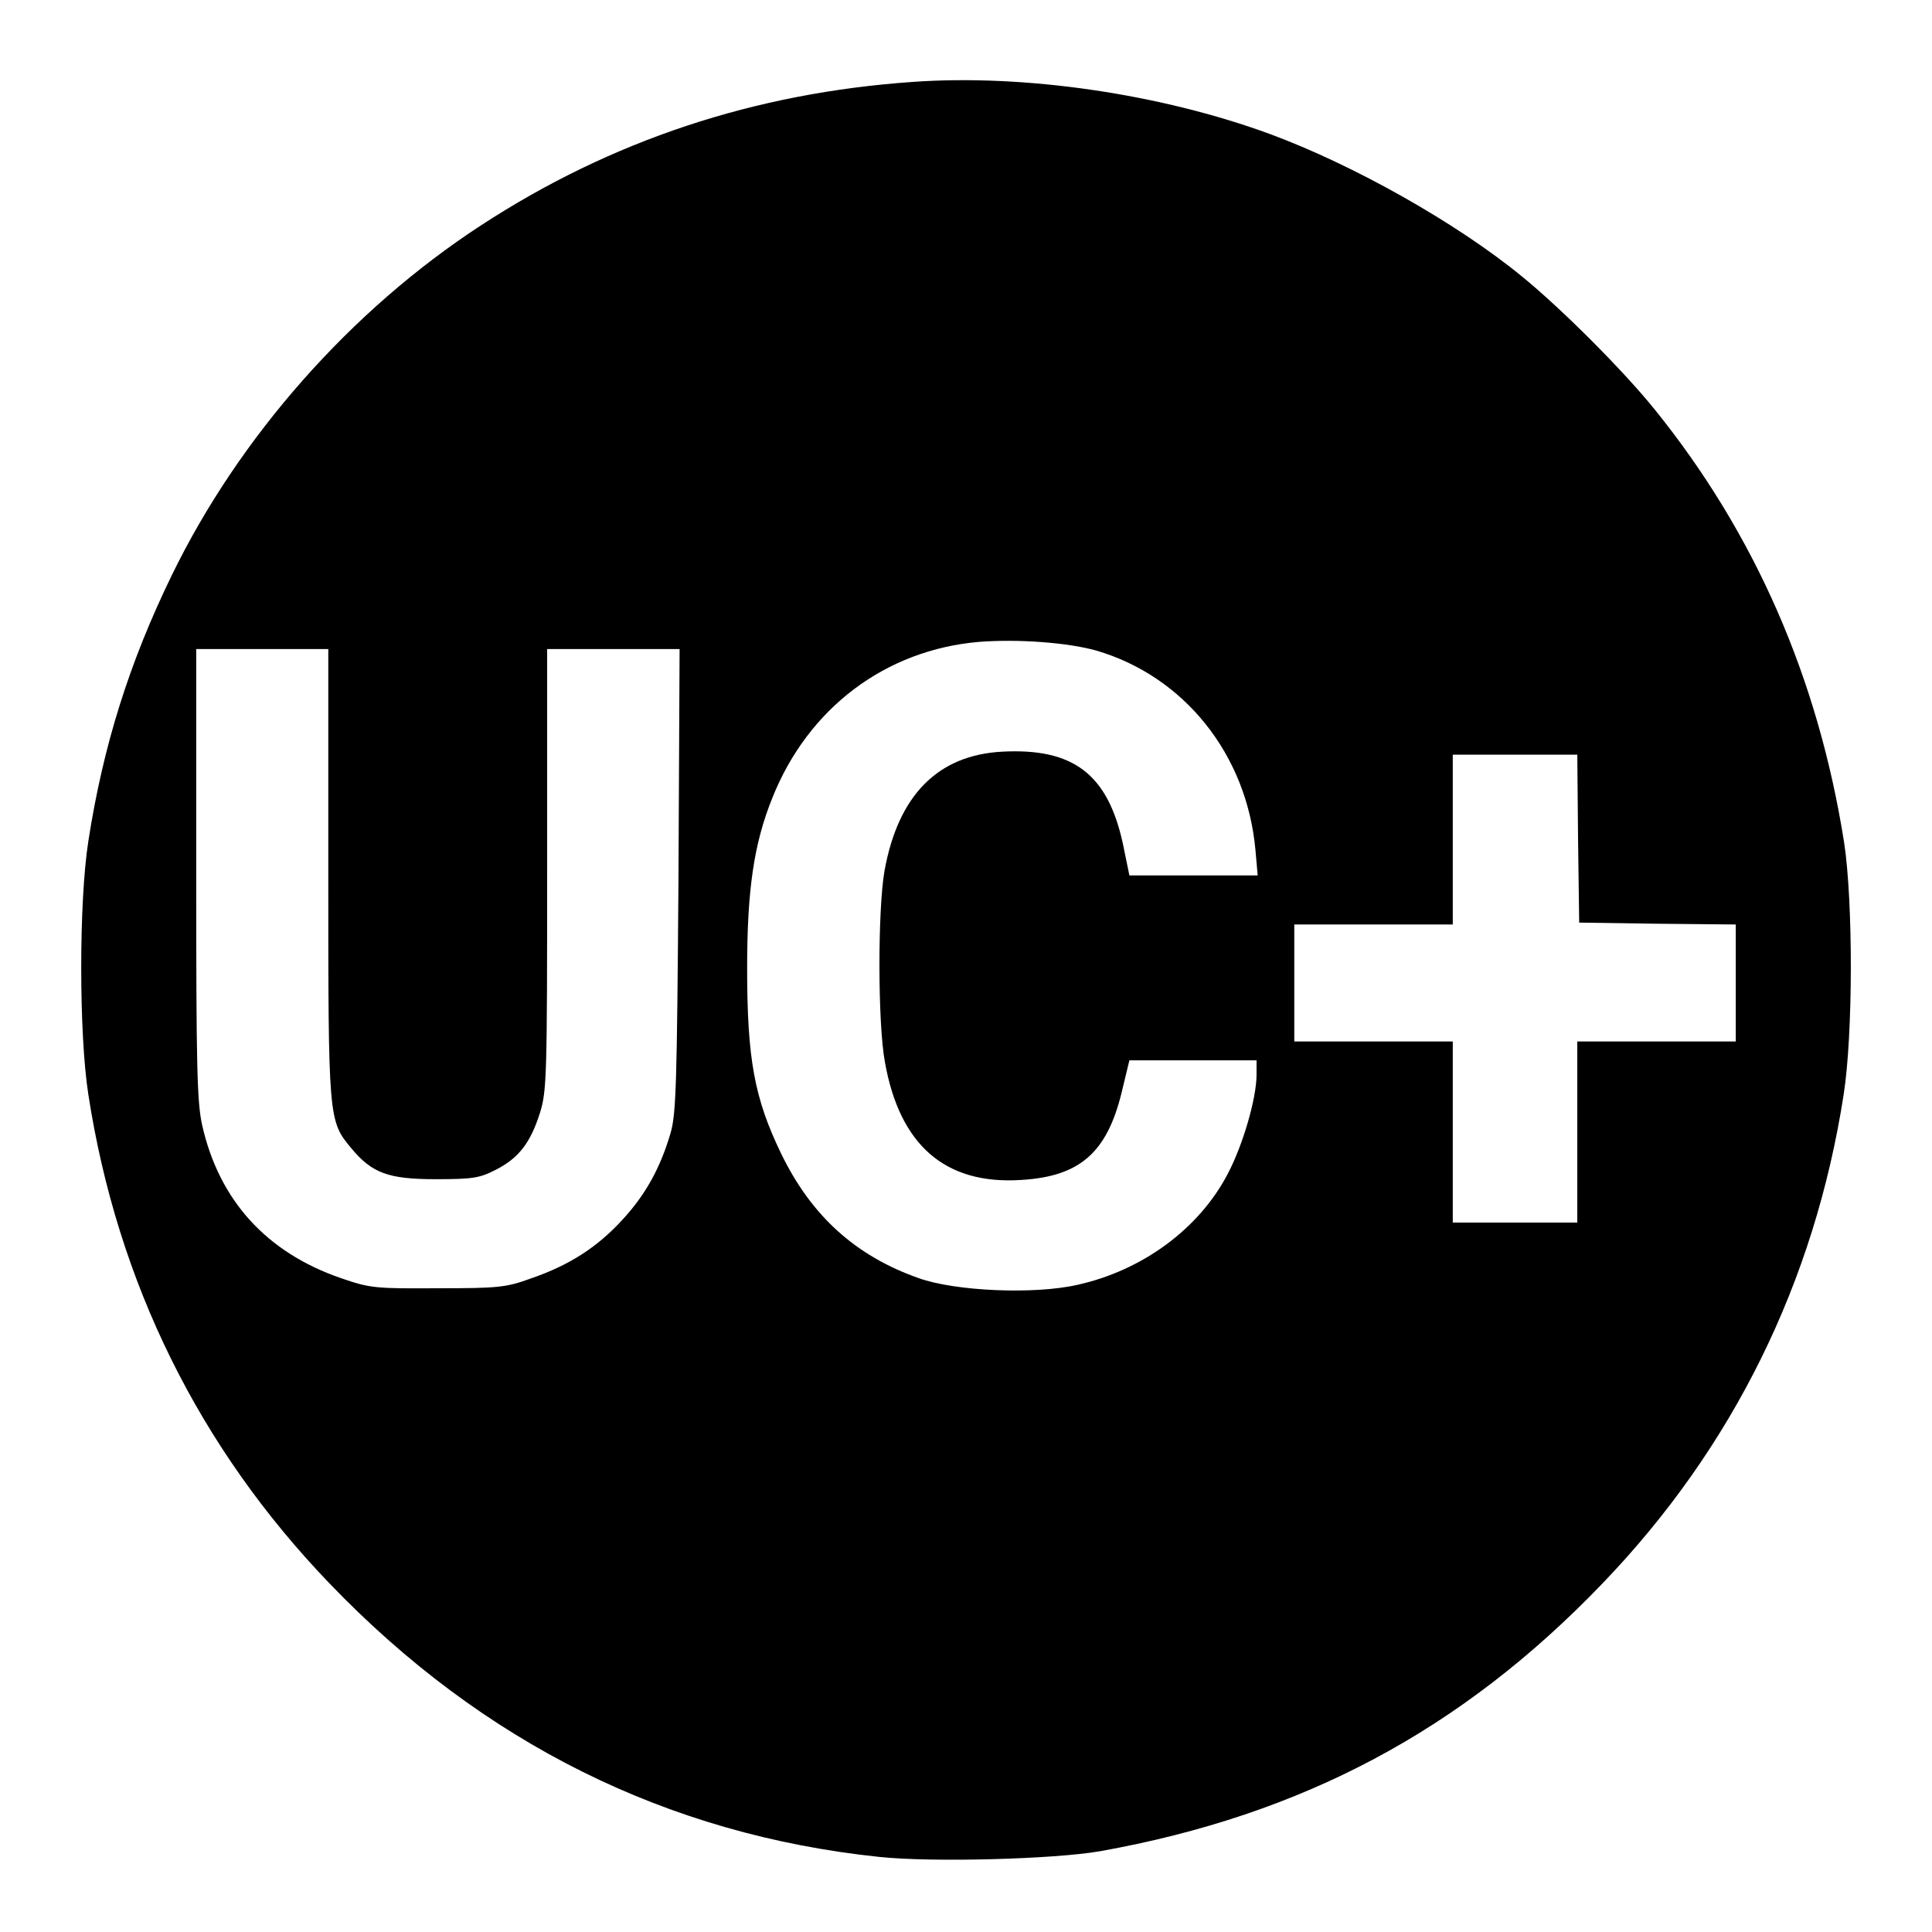
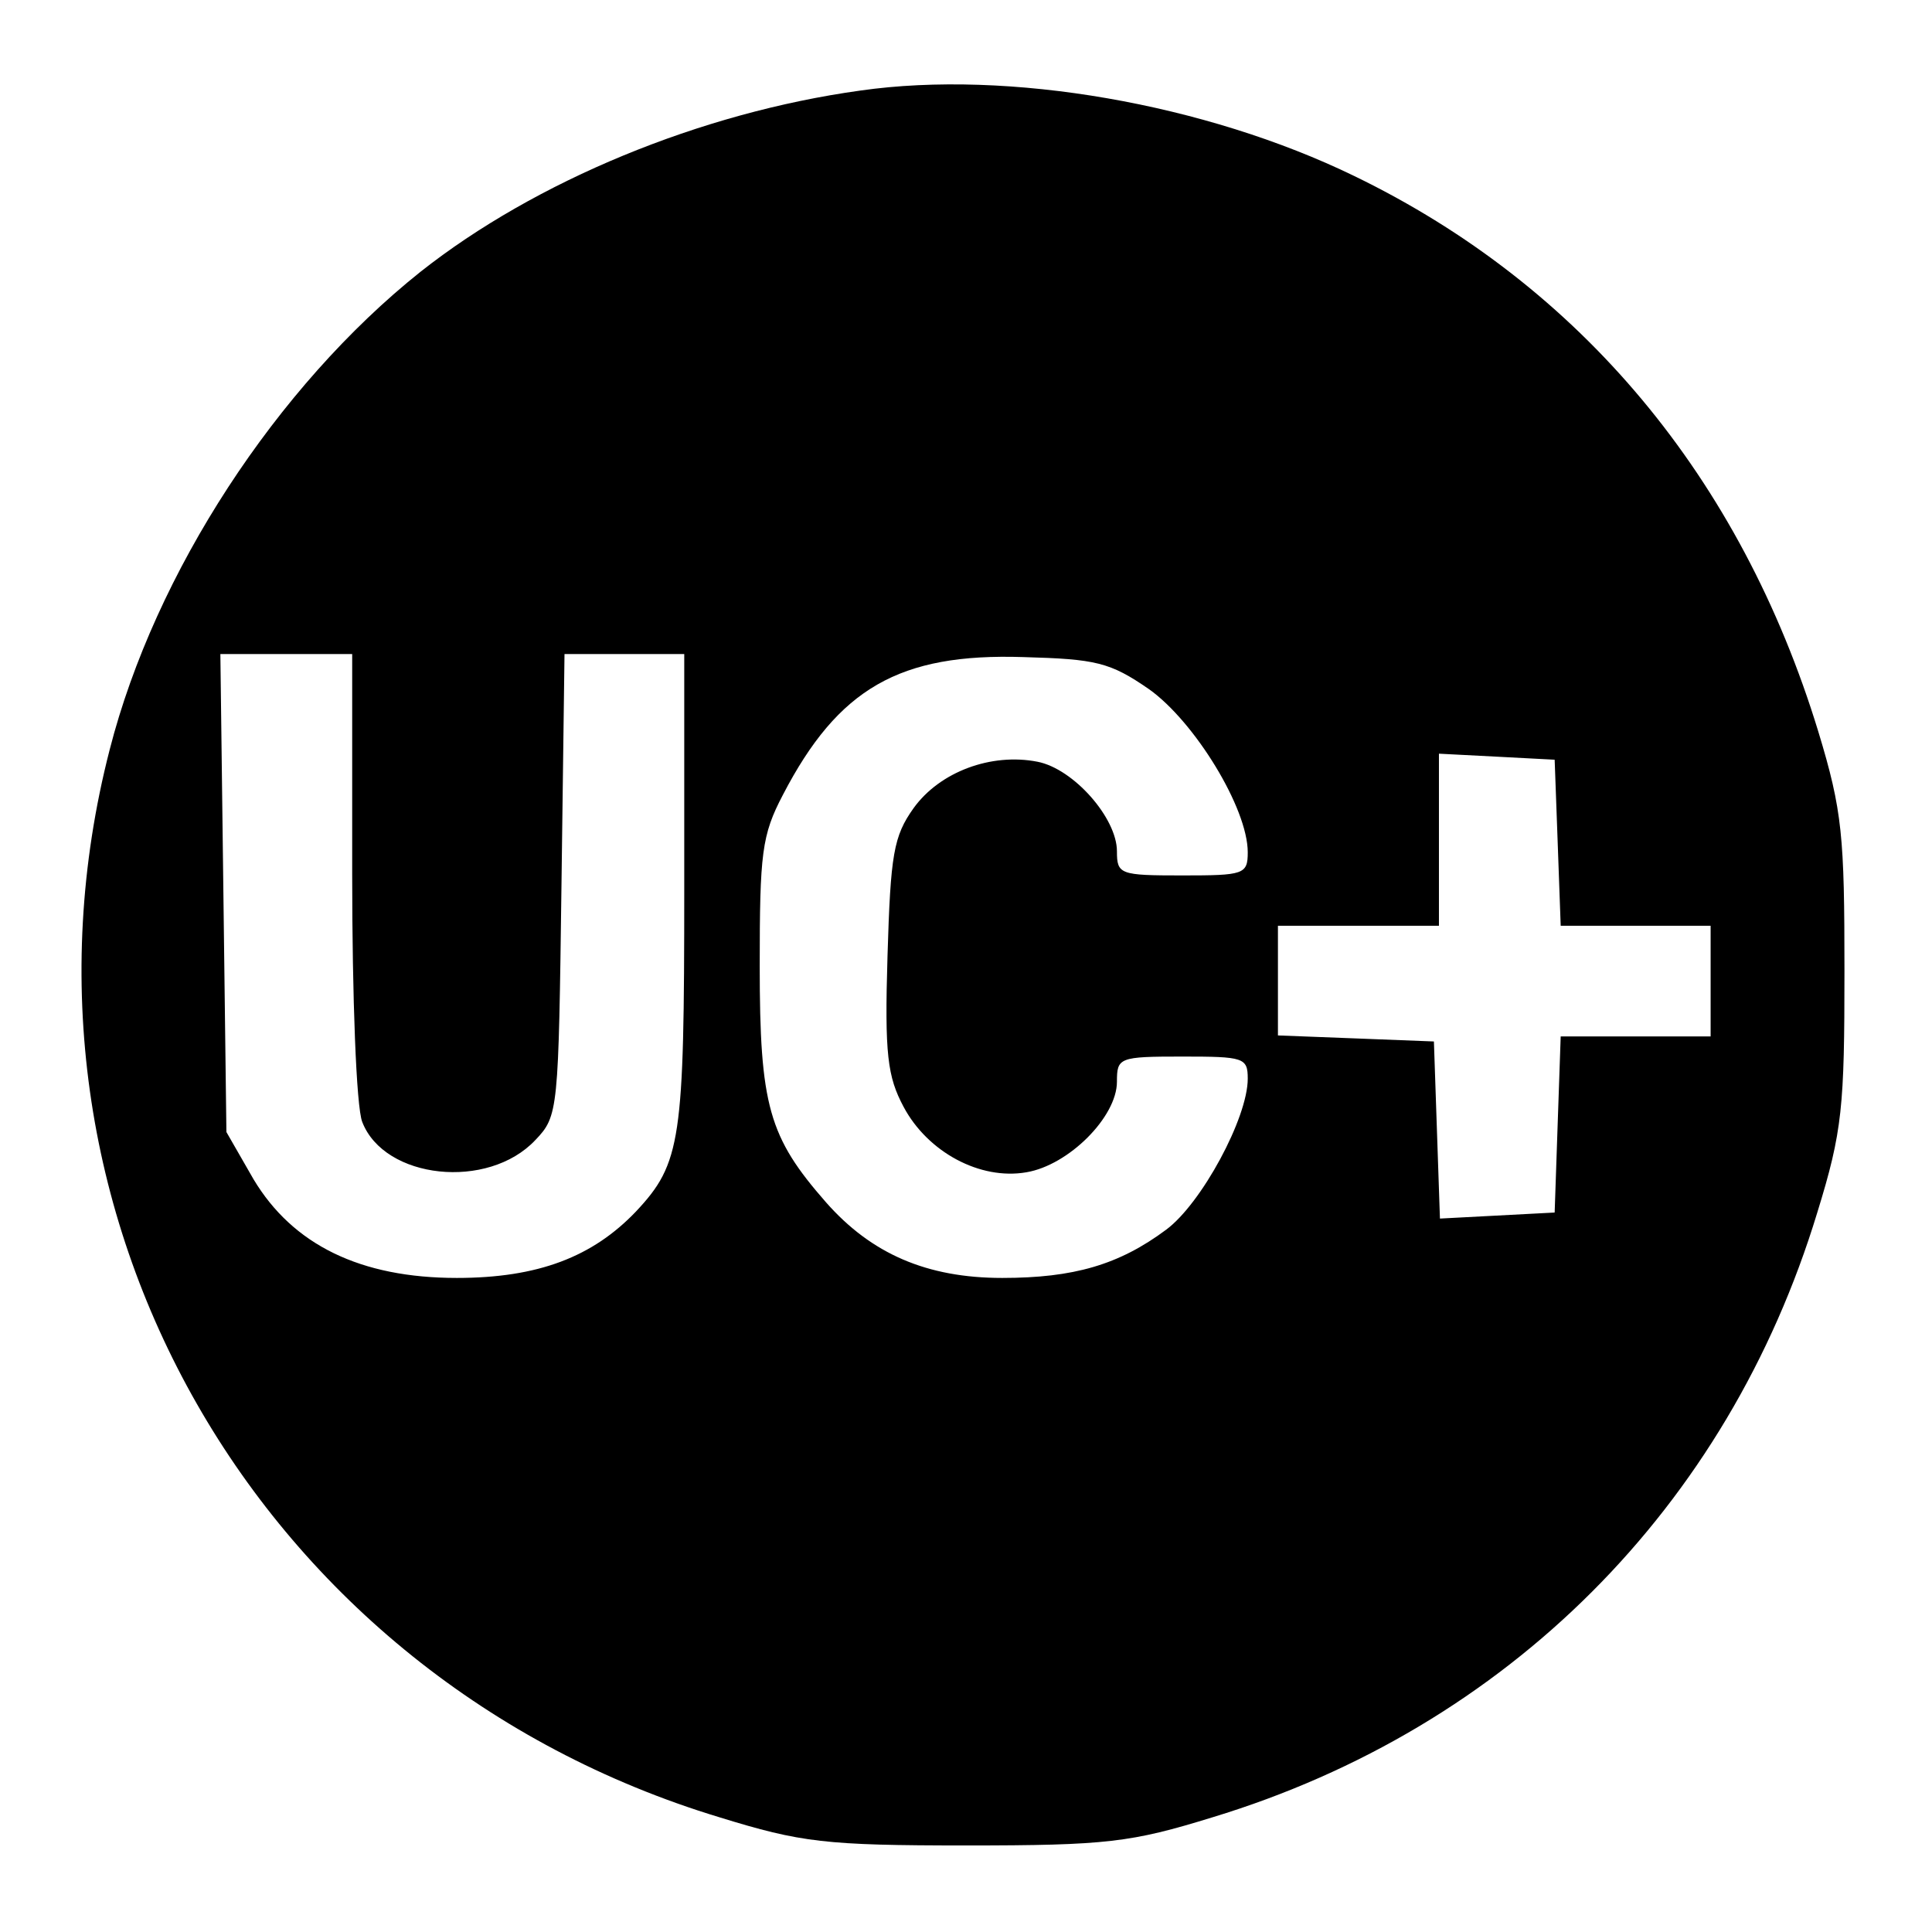
- <svg xmlns="http://www.w3.org/2000/svg" version="1.0" width="512pt" height="512pt" viewBox="0 0 512 512" preserveAspectRatio="xMidYMid meet">
-   <g transform="translate(0,512) scale(0.1,-0.1)" fill="#000000" stroke="none">
-     <path d="M2420 4903 c-420 -29 -800 -155 -1145 -380 -345 -225 -641 -560 -820 -928 -112 -230 -182 -452 -221 -705 -25 -160 -25 -509 0 -670 77 -499 294 -937 639 -1296 406 -423 895 -666 1457 -725 142 -15 463 -6 585 15 536 96 958 320 1332 710 345 359 562 798 639 1296 25 161 25 511 1 668 -69 436 -237 819 -502 1147 -83 103 -247 267 -350 351 -174 143 -448 297 -670 379 -289 106 -649 159 -945 138z m485 -1507 c233 -68 399 -275 422 -528 l6 -68 -170 0 -170 0 -17 83 c-40 185 -131 255 -320 245 -171 -9 -276 -116 -312 -316 -18 -103 -18 -403 1 -506 39 -221 160 -326 361 -313 155 9 227 72 266 230 l21 87 169 0 168 0 0 -38 c0 -62 -36 -187 -77 -264 -76 -145 -226 -255 -398 -293 -114 -26 -324 -17 -421 18 -167 59 -284 165 -364 330 -71 147 -90 251 -90 492 0 207 18 330 67 451 95 238 300 392 548 413 104 8 235 -2 310 -23z m-2035 -589 c0 -653 0 -657 61 -730 55 -66 98 -82 224 -82 98 0 116 3 159 25 61 31 92 72 117 151 18 57 19 99 19 645 l0 584 176 0 175 0 -3 -612 c-4 -538 -6 -620 -21 -671 -27 -92 -66 -163 -128 -230 -66 -72 -140 -120 -242 -155 -66 -24 -86 -26 -247 -26 -166 -1 -179 0 -257 27 -197 68 -322 206 -367 404 -14 62 -16 156 -16 667 l0 596 175 0 175 0 0 -593z m3312 91 l3 -223 208 -3 207 -2 0 -155 0 -155 -210 0 -210 0 0 -240 0 -240 -165 0 -165 0 0 240 0 240 -210 0 -210 0 0 155 0 155 210 0 210 0 0 225 0 225 165 0 165 0 2 -222z" />
+ <svg xmlns="http://www.w3.org/2000/svg" version="1.0" width="192pt" height="192pt" viewBox="0 0 192 192" preserveAspectRatio="xMidYMid meet">
+   <g transform="translate(0,192) scale(0.1,-0.1)" fill="#000000" stroke="none">
+     <path d="M855 1830 c-159 -22 -323 -90 -437 -180 -143 -114 -264 -299 -309 -475 -118 -458 147 -922 606 -1061 81 -25 105 -28 245 -28 140 0 164 3 245 28 293 89 512 308 601 601 25 81 27 105 27 240 0 134 -2 159 -26 238 -77 252 -236 443 -461 552 -148 72 -344 106 -491 85z m-505 -779 c0 -121 4 -231 10 -246 22 -57 125 -68 172 -18 23 24 23 29 26 254 l3 229 60 0 59 0 0 -234 c0 -249 -3 -272 -48 -320 -43 -45 -97 -66 -178 -66 -96 0 -163 33 -202 98 l-27 47 -3 238 -3 237 65 0 66 0 0 -219z m792 184 c45 -32 98 -118 98 -162 0 -22 -4 -23 -65 -23 -62 0 -65 1 -65 24 0 33 -43 82 -79 89 -46 9 -97 -10 -123 -46 -20 -28 -23 -46 -26 -147 -3 -98 0 -120 16 -150 24 -45 76 -73 122 -65 42 7 90 55 90 90 0 24 2 25 65 25 61 0 65 -1 65 -22 0 -39 -46 -124 -81 -150 -47 -35 -92 -48 -163 -48 -75 0 -130 24 -175 75 -57 65 -66 96 -66 235 0 112 2 130 23 170 55 106 116 141 239 137 72 -2 86 -5 125 -32z m406 -152 l3 -83 74 0 75 0 0 -55 0 -55 -75 0 -74 0 -3 -87 -3 -88 -57 -3 -57 -3 -3 88 -3 88 -77 3 -78 3 0 54 0 55 80 0 80 0 0 85 0 86 58 -3 57 -3 3 -82z" />
  </g>
</svg>
